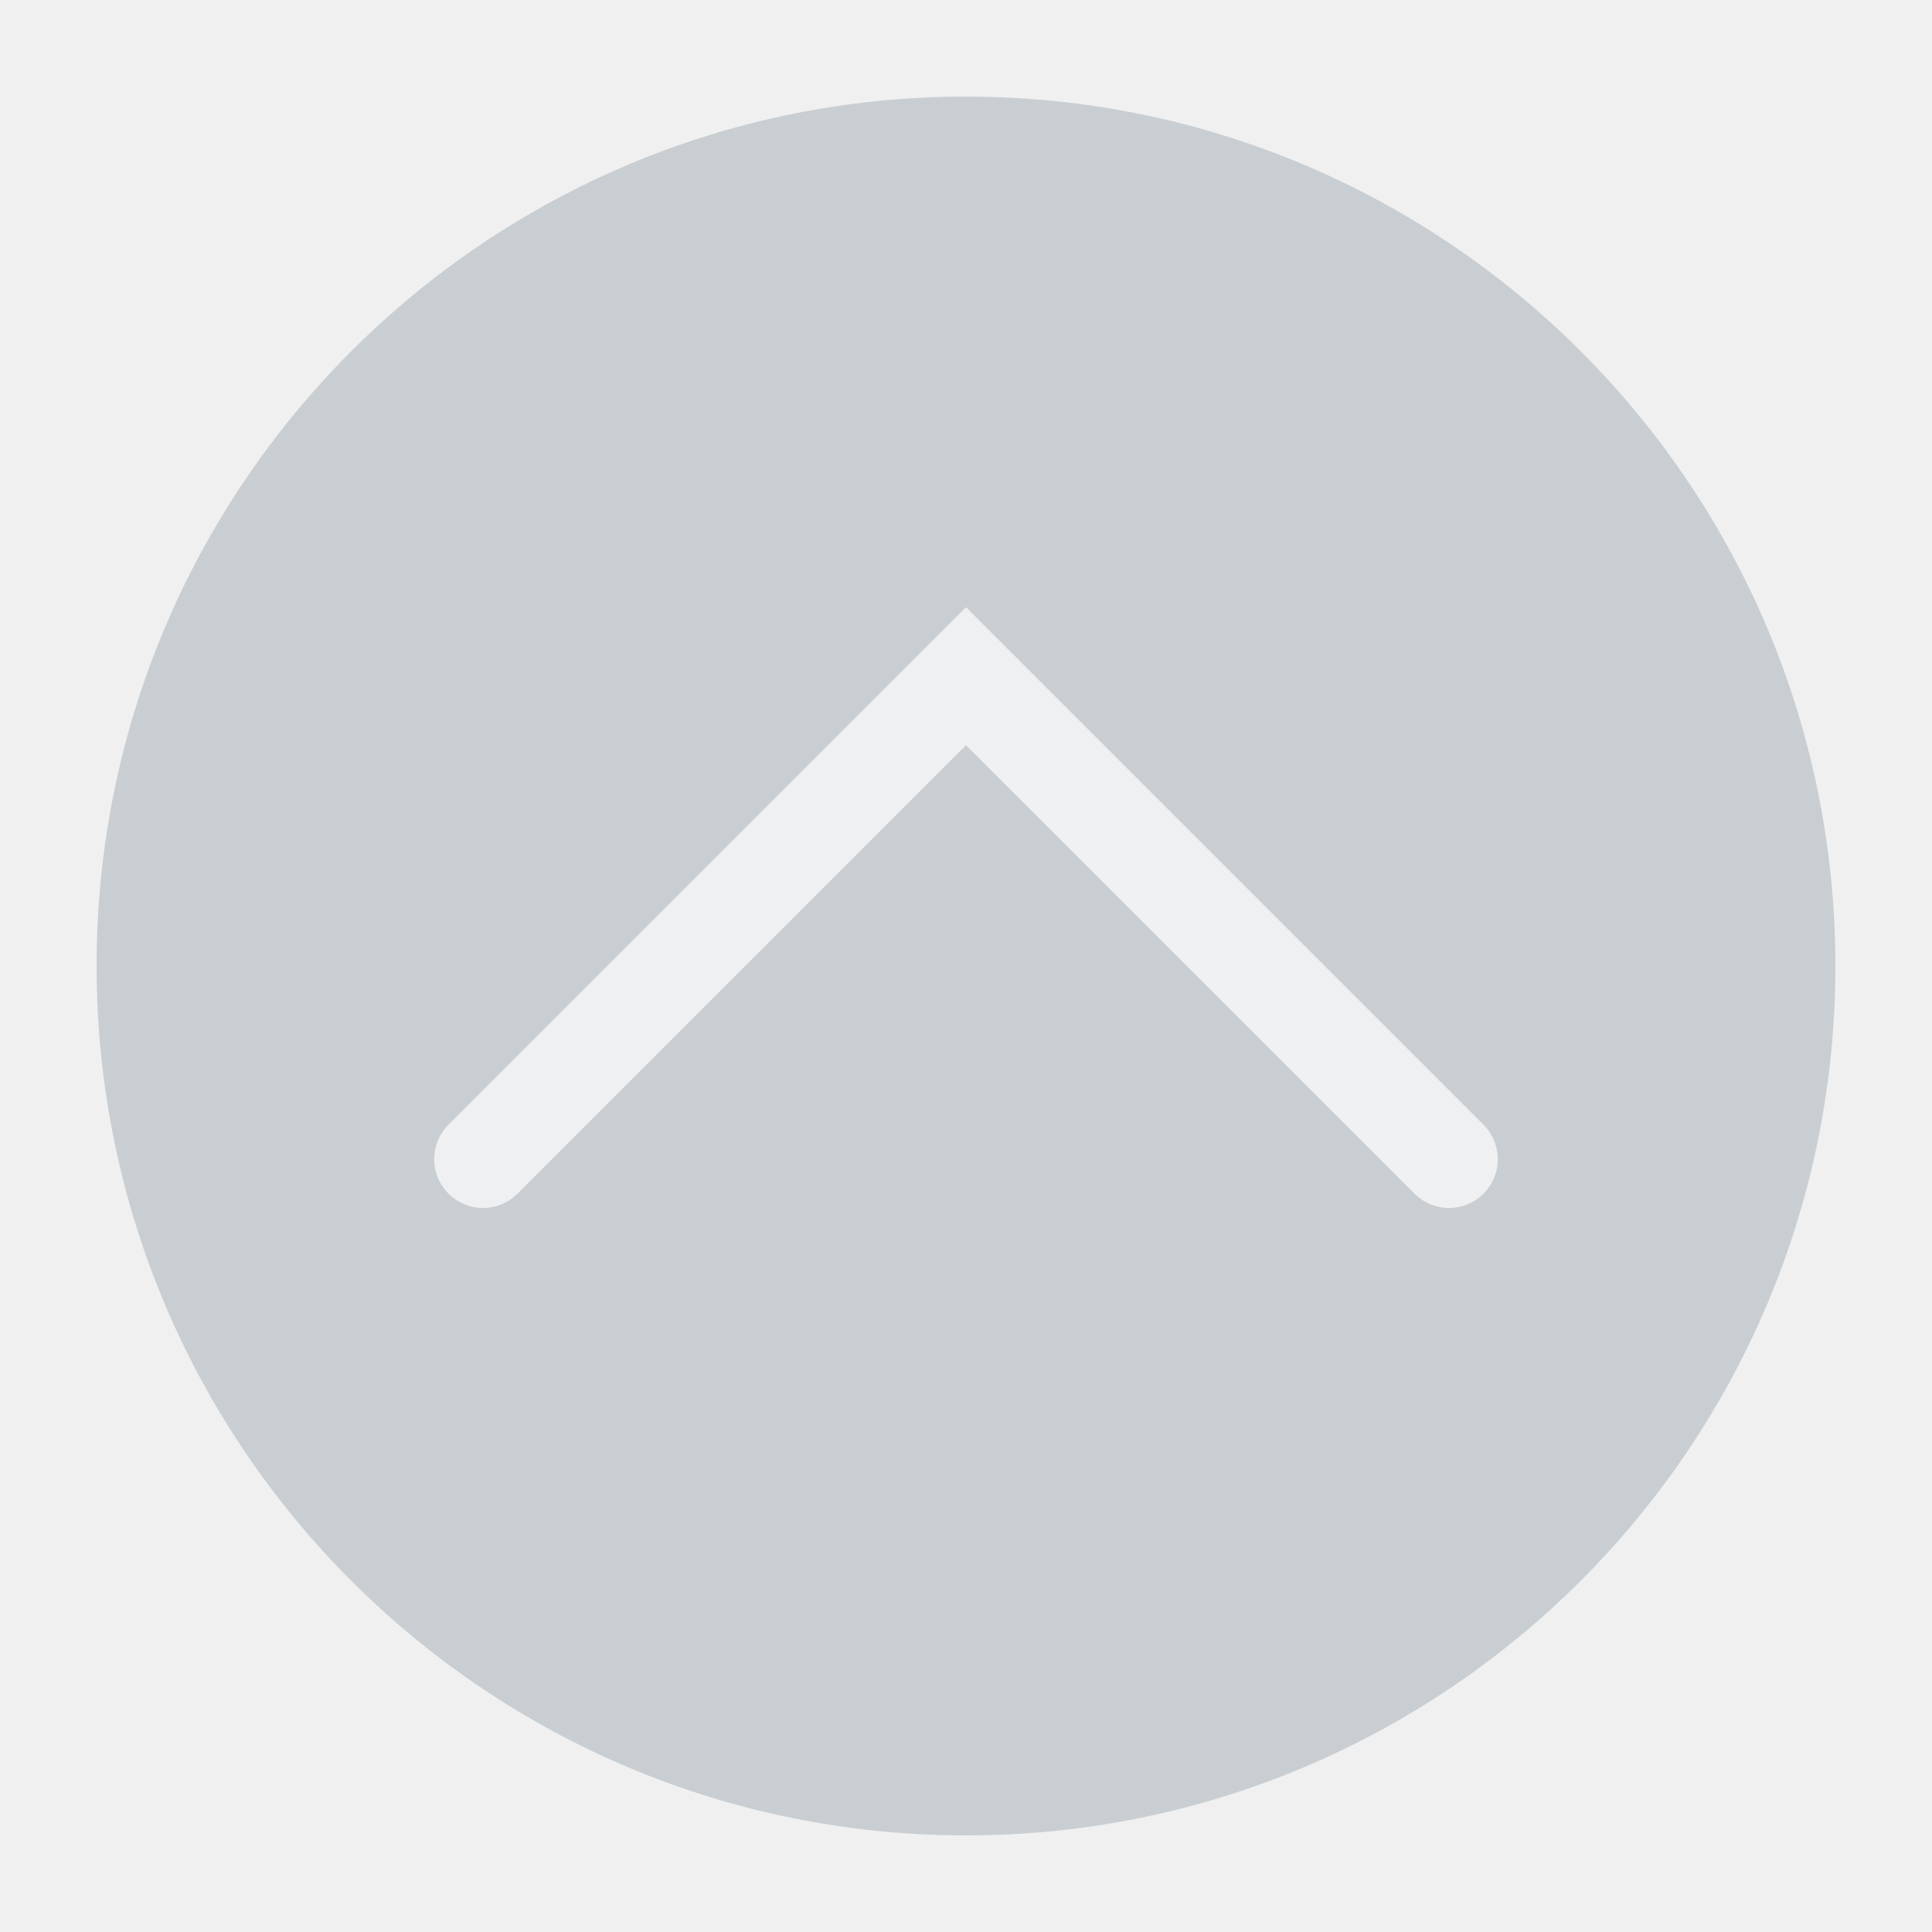
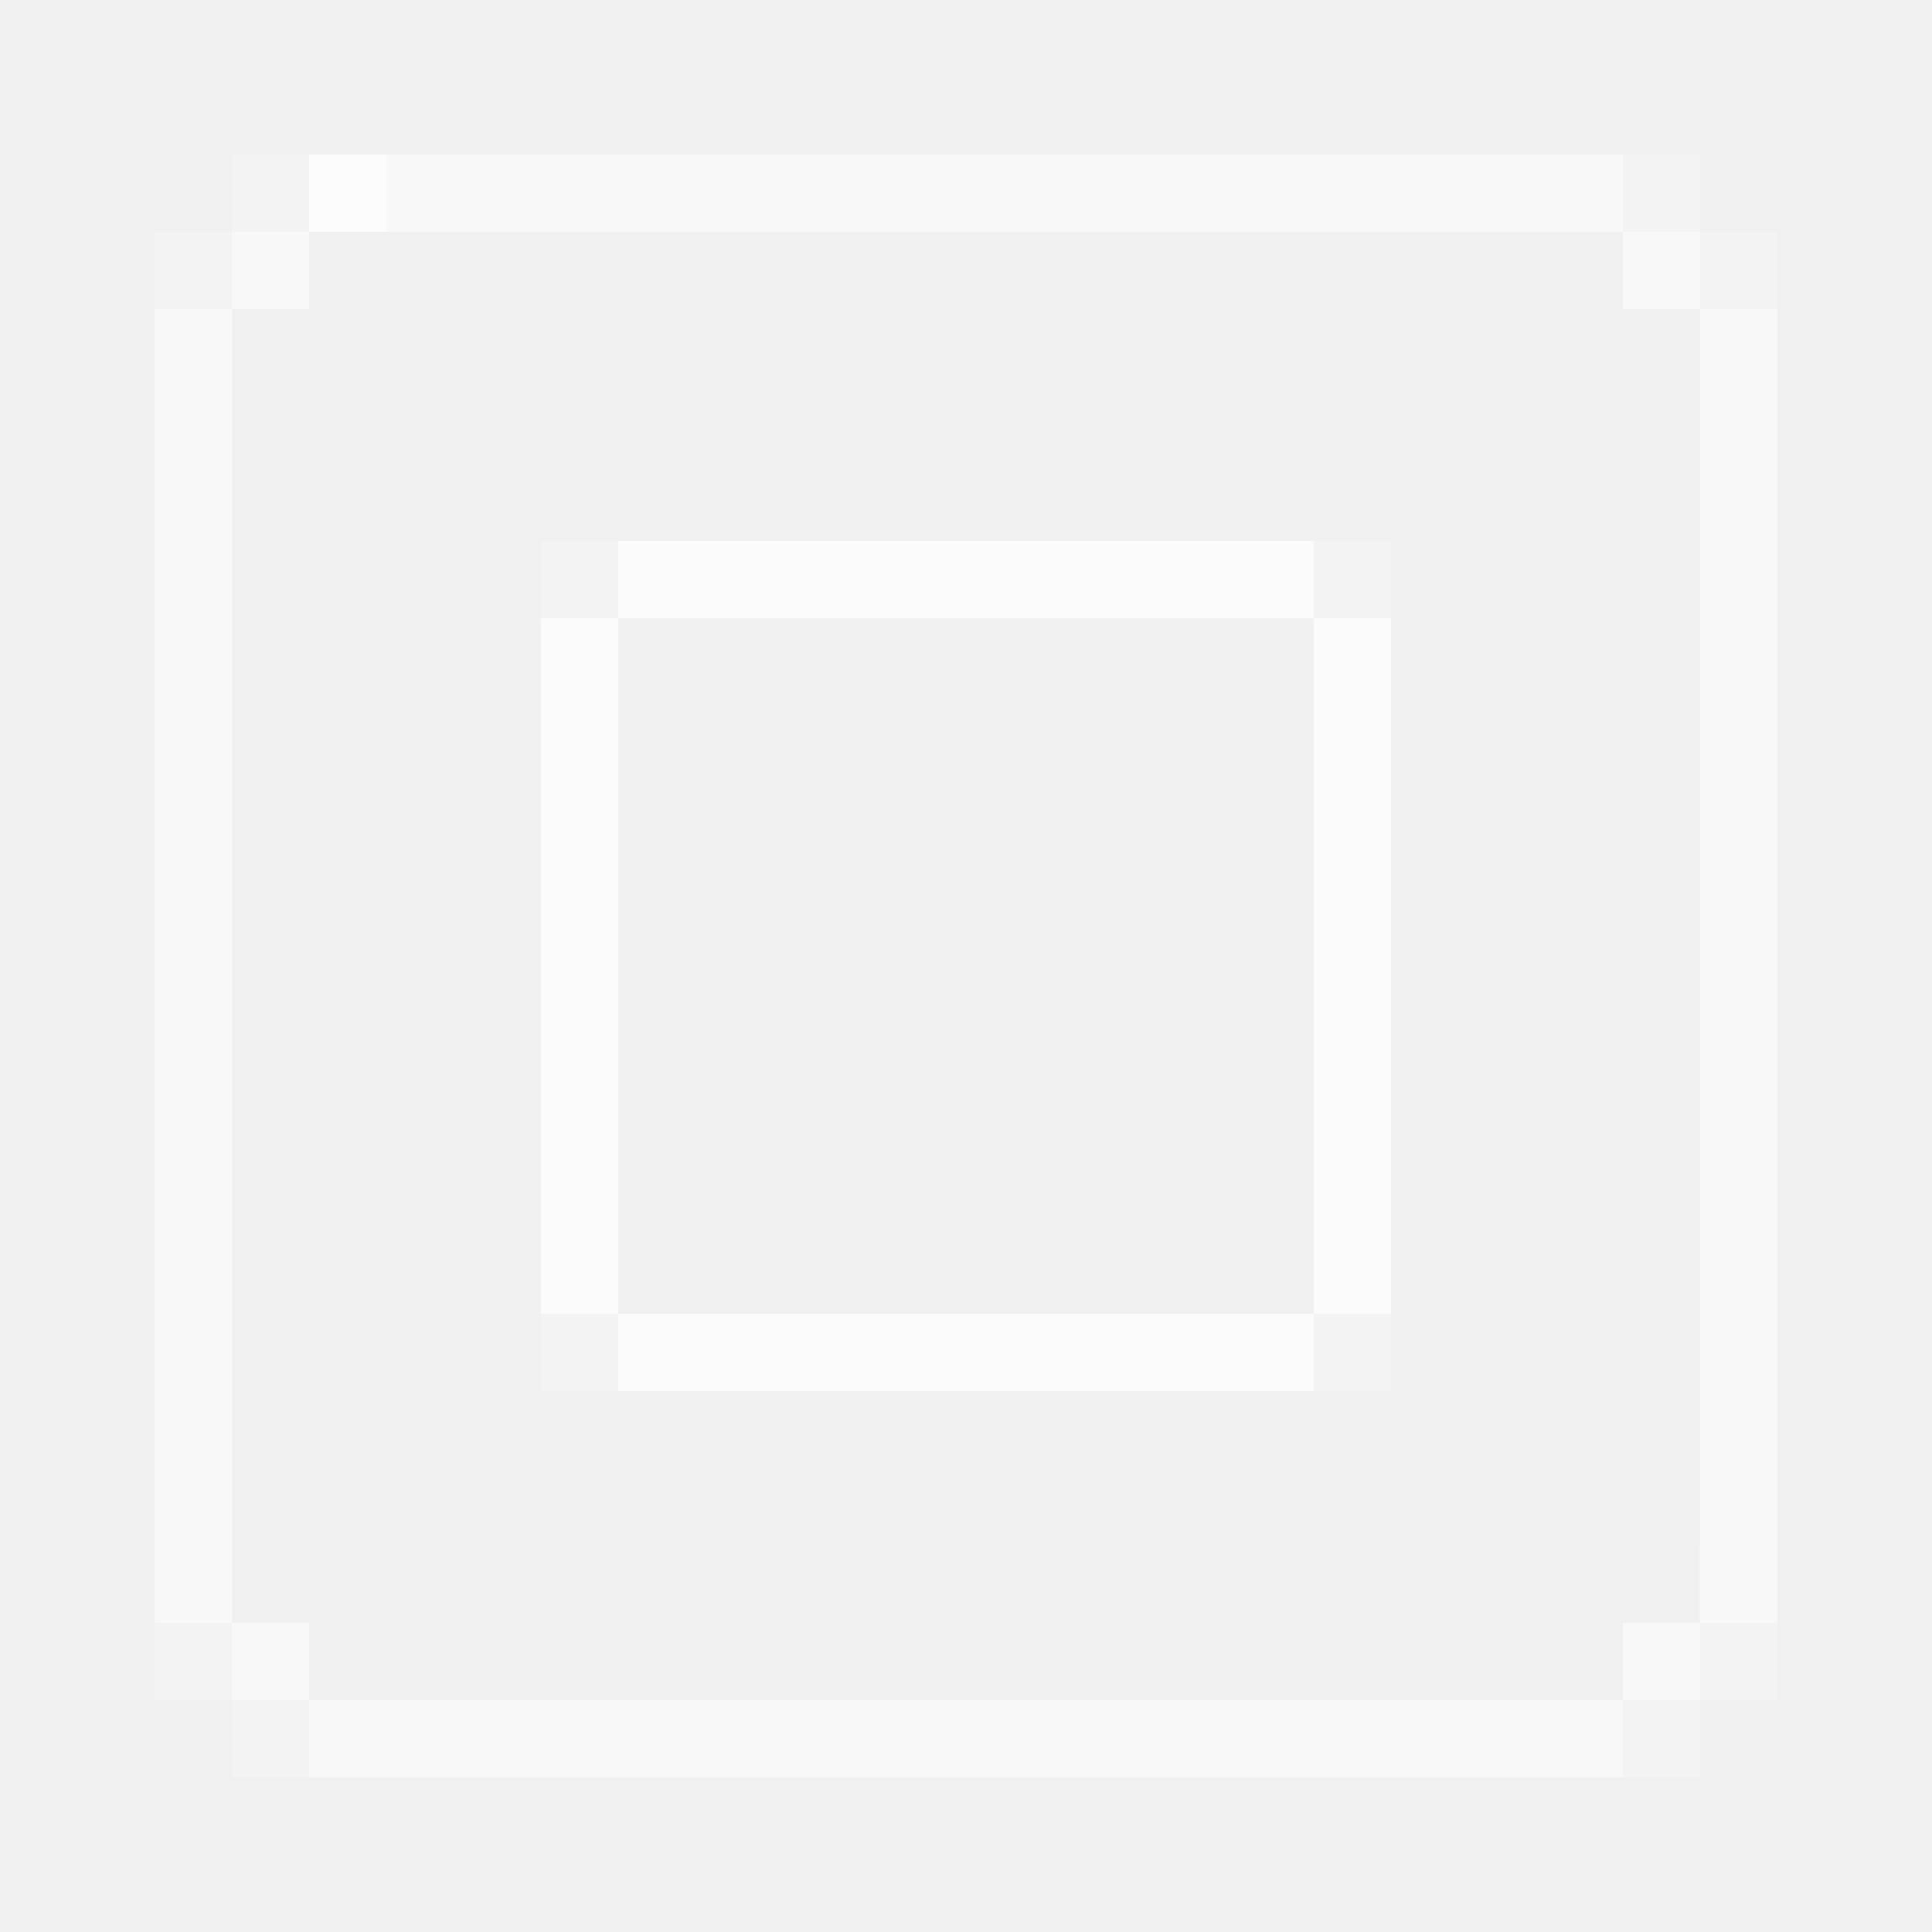
<svg xmlns="http://www.w3.org/2000/svg" viewBox="0 0 50 50" version="1.2" baseProfile="tiny">
  <defs>
- </defs>
+     <linearGradient gradientUnits="userSpaceOnUse" x1="-8.059" y1="289.752" x2="-7.795" y2="289.752" id="gradient1">
+       <stop offset="0" stop-color="#ffffff" stop-opacity="0.557" />
+     </linearGradient>
+     <linearGradient gradientUnits="userSpaceOnUse" x1="-2.768" y1="289.752" x2="-2.503" y2="289.752" id="gradient2">
+       <stop offset="0" stop-color="#ffffff" stop-opacity="0.557" />
+     </linearGradient>
+     <linearGradient gradientUnits="userSpaceOnUse" x1="286.974" y1="5.281" x2="287.239" y2="5.281" id="gradient3">
+       <stop offset="0" stop-color="#ffffff" stop-opacity="0.557" />
+     </linearGradient>
+     <linearGradient gradientUnits="userSpaceOnUse" x1="292.266" y1="5.281" x2="292.53" y2="5.281" id="gradient4">
+       <stop offset="0" stop-color="#ffffff" stop-opacity="0.557" />
+     </linearGradient>
+     <linearGradient gradientUnits="userSpaceOnUse" x1="-14.898" y1="291.492" x2="-14.633" y2="291.492" id="gradient5">
+       <stop offset="0" stop-color="#ffffff" stop-opacity="0.557" />
+     </linearGradient>
+     <linearGradient gradientUnits="userSpaceOnUse" x1="-15.162" y1="291.228" x2="-14.898" y2="291.228" id="gradient6">
+       <stop offset="0" stop-color="#ffffff" stop-opacity="0.557" />
+     </linearGradient>
+     <linearGradient gradientUnits="userSpaceOnUse" x1="-14.633" y1="291.757" x2="-14.369" y2="291.757" id="gradient7">
+       <stop offset="0" stop-color="#ffffff" stop-opacity="0.557" />
+     </linearGradient>
+     <linearGradient gradientUnits="userSpaceOnUse" x1="-14.898" y1="291.492" x2="-14.633" y2="291.492" id="gradient8">
+       <stop offset="0" stop-color="#ffffff" stop-opacity="0.557" />
+     </linearGradient>
+     <linearGradient gradientUnits="userSpaceOnUse" x1="-15.162" y1="291.228" x2="-14.898" y2="291.228" id="gradient9">
+       <stop offset="0" stop-color="#ffffff" stop-opacity="0.557" />
+     </linearGradient>
+     <linearGradient gradientUnits="userSpaceOnUse" x1="-14.633" y1="291.757" x2="-14.369" y2="291.757" id="gradient10">
+       <stop offset="0" stop-color="#ffffff" stop-opacity="0.557" />
+     </linearGradient>
+     <linearGradient gradientUnits="userSpaceOnUse" x1="2.768" y1="-287.371" x2="3.032" y2="-287.371" id="gradient11">
+       <stop offset="0" stop-color="#ffffff" stop-opacity="0.557" />
+     </linearGradient>
+     <linearGradient gradientUnits="userSpaceOnUse" x1="2.503" y1="-287.636" x2="2.768" y2="-287.636" id="gradient12">
+       <stop offset="0" stop-color="#ffffff" stop-opacity="0.557" />
+     </linearGradient>
+     <linearGradient gradientUnits="userSpaceOnUse" x1="3.032" y1="-287.107" x2="3.297" y2="-287.107" id="gradient13">
+       <stop offset="0" stop-color="#ffffff" stop-opacity="0.557" />
+     </linearGradient>
+     <linearGradient gradientUnits="userSpaceOnUse" x1="-14.898" y1="291.492" x2="-14.633" y2="291.492" id="gradient14">
+       <stop offset="0" stop-color="#ffffff" stop-opacity="0.557" />
+     </linearGradient>
+     <linearGradient gradientUnits="userSpaceOnUse" x1="-15.162" y1="291.228" x2="-14.898" y2="291.228" id="gradient15">
+       <stop offset="0" stop-color="#ffffff" stop-opacity="0.557" />
+     </linearGradient>
+     <linearGradient gradientUnits="userSpaceOnUse" x1="-14.633" y1="291.757" x2="-14.369" y2="291.757" id="gradient16">
+       <stop offset="0" stop-color="#ffffff" stop-opacity="0.82" />
+     </linearGradient>
+   </defs>
  <g fill="none" stroke="black" stroke-width="1" fill-rule="evenodd" stroke-linecap="square" stroke-linejoin="bevel">
-     <g fill="#c9ced2" fill-opacity="1" stroke="none" transform="matrix(2.5,0,0,2.5,2.5,2.5)" font-family="Noto Sans" font-size="13" font-weight="400" font-style="normal">
-       <circle cx="9" cy="9" r="9" />
+     <g fill="none" stroke="none" transform="matrix(7.55905,0,0,7.55904,64.9214,-2165.25)" font-family="Noto Sans" font-size="13" font-weight="400" font-style="normal">
+       <rect x="-8.589" y="286.445" width="6.615" height="6.615" />
    </g>
-     <g fill="none" stroke="#eff0f1" stroke-opacity="1" stroke-width="1.01" stroke-linecap="round" stroke-linejoin="miter" stroke-miterlimit="2" transform="matrix(2.5,0,0,2.5,2.5,2.5)" font-family="Noto Sans" font-size="13" font-weight="400" font-style="normal">
-       <polyline fill="none" vector-effect="none" points="4,11 9,6 14,11 " />
+     <g fill="url(#gradient1)" stroke="none" transform="matrix(7.55905,0,0,7.55904,64.9214,-2165.25)" font-family="Noto Sans" font-size="13" font-weight="400" font-style="normal">
+       <rect x="-8.059" y="287.768" width="0.265" height="3.969" />
+     </g>
+     <g fill="url(#gradient2)" stroke="none" transform="matrix(7.55905,0,0,7.55904,64.9214,-2165.25)" font-family="Noto Sans" font-size="13" font-weight="400" font-style="normal">
+       <rect x="-2.768" y="287.768" width="0.265" height="3.969" />
+     </g>
+     <g fill="url(#gradient3)" stroke="none" transform="matrix(0,7.55904,-7.55905,0,64.9214,-2165.25)" font-family="Noto Sans" font-size="13" font-weight="400" font-style="normal">
+       <rect x="286.974" y="3.297" width="0.265" height="3.969" />
+     </g>
+     <g fill="url(#gradient4)" stroke="none" transform="matrix(0,7.55904,-7.55905,0,64.9214,-2165.25)" font-family="Noto Sans" font-size="13" font-weight="400" font-style="normal">
+       <rect x="292.266" y="3.297" width="0.265" height="3.969" />
+     </g>
+     <g fill="url(#gradient5)" stroke="none" transform="matrix(7.55905,0,0,7.55904,118.614,-2160.4)" font-family="Noto Sans" font-size="13" font-weight="400" font-style="normal">
+       <rect x="-14.898" y="291.36" width="0.265" height="0.265" />
+     </g>
+     <g fill="url(#gradient6)" stroke="none" transform="matrix(7.55905,0,0,7.55904,118.614,-2160.4)" font-family="Noto Sans" font-size="13" font-weight="400" font-style="normal">
+       <rect x="-15.162" y="291.095" width="0.265" height="0.265" />
+     </g>
+     <g fill="url(#gradient7)" stroke="none" transform="matrix(7.55905,0,0,7.55904,118.614,-2160.4)" font-family="Noto Sans" font-size="13" font-weight="400" font-style="normal">
+       <rect x="-14.633" y="291.624" width="0.265" height="0.265" />
+     </g>
+     <g fill="url(#gradient8)" stroke="none" transform="matrix(-7.55905,0,0,7.55904,-68.6143,-2160.4)" font-family="Noto Sans" font-size="13" font-weight="400" font-style="normal">
+       <rect x="-14.898" y="291.36" width="0.265" height="0.265" />
+     </g>
+     <g fill="url(#gradient9)" stroke="none" transform="matrix(-7.55905,0,0,7.55904,-68.6143,-2160.4)" font-family="Noto Sans" font-size="13" font-weight="400" font-style="normal">
+       <rect x="-15.162" y="291.095" width="0.265" height="0.265" />
+     </g>
+     <g fill="url(#gradient10)" stroke="none" transform="matrix(-7.55905,0,0,7.55904,-68.6143,-2160.4)" font-family="Noto Sans" font-size="13" font-weight="400" font-style="normal">
+       <rect x="-14.633" y="291.624" width="0.265" height="0.265" />
+     </g>
+     <g fill="url(#gradient11)" stroke="none" transform="matrix(-7.55905,0,0,-7.55904,64.9214,-2165.25)" font-family="Noto Sans" font-size="13" font-weight="400" font-style="normal">
+       <rect x="2.768" y="-287.503" width="0.265" height="0.265" />
+     </g>
+     <g fill="url(#gradient12)" stroke="none" transform="matrix(-7.55905,0,0,-7.55904,64.9214,-2165.25)" font-family="Noto Sans" font-size="13" font-weight="400" font-style="normal">
+       <rect x="2.503" y="-287.768" width="0.265" height="0.265" />
+     </g>
+     <g fill="url(#gradient13)" stroke="none" transform="matrix(-7.55905,0,0,-7.55904,64.9214,-2165.25)" font-family="Noto Sans" font-size="13" font-weight="400" font-style="normal">
+       <rect x="3.032" y="-287.239" width="0.265" height="0.265" />
+     </g>
+     <g fill="url(#gradient14)" stroke="none" transform="matrix(7.55905,0,0,-7.55904,118.614,2210.4)" font-family="Noto Sans" font-size="13" font-weight="400" font-style="normal">
+       <rect x="-14.898" y="291.36" width="0.265" height="0.265" />
+     </g>
+     <g fill="url(#gradient15)" stroke="none" transform="matrix(7.55905,0,0,-7.55904,118.614,2210.4)" font-family="Noto Sans" font-size="13" font-weight="400" font-style="normal">
+       <rect x="-15.162" y="291.095" width="0.265" height="0.265" />
+     </g>
+     <g fill="url(#gradient16)" stroke="none" transform="matrix(7.55905,0,0,-7.55904,118.614,2210.4)" font-family="Noto Sans" font-size="13" font-weight="400" font-style="normal">
+       <rect x="-14.633" y="291.624" width="0.265" height="0.265" />
+     </g>
+     <g fill="none" stroke="none" transform="matrix(7.55905,0,0,7.55904,64.9214,-2165.25)" font-family="Noto Sans" font-size="13" font-weight="400" font-style="normal">
+       <rect x="-8.589" y="286.445" width="6.615" height="6.615" />
+     </g>
+     <g fill="#ffffff" fill-opacity="1" stroke="none" transform="matrix(7.55905,0,0,7.55904,64.9214,-2165.25)" font-family="Noto Sans" font-size="13" font-weight="400" font-style="normal" opacity="0.722">
+       <rect x="-6.472" y="290.943" width="2.381" height="0.265" />
+     </g>
+     <g fill="#ffffff" fill-opacity="1" stroke="none" transform="matrix(7.55905,0,0,7.55904,64.9214,-2165.25)" font-family="Noto Sans" font-size="13" font-weight="400" font-style="normal" opacity="0.722">
+       <rect x="-6.472" y="288.297" width="2.381" height="0.265" />
+     </g>
+     <g fill="#ffffff" fill-opacity="1" stroke="none" transform="matrix(0,7.55904,-7.55905,0,64.9214,-2165.25)" font-family="Noto Sans" font-size="13" font-weight="400" font-style="normal" opacity="0.722">
+       <rect x="288.562" y="3.826" width="2.381" height="0.265" />
+     </g>
+     <g fill="#ffffff" fill-opacity="1" stroke="none" transform="matrix(0,7.55904,-7.55905,0,64.9214,-2165.25)" font-family="Noto Sans" font-size="13" font-weight="400" font-style="normal" opacity="0.722">
+       <rect x="288.562" y="6.472" width="2.381" height="0.265" />
+     </g>
+     <g fill="#ffffff" fill-opacity="1" stroke="none" transform="matrix(0,7.55904,-7.55905,0,64.9214,-2165.25)" font-family="Noto Sans" font-size="13" font-weight="400" font-style="normal" opacity="0.22">
+       <rect x="290.943" y="6.472" width="0.265" height="0.265" />
+     </g>
+     <g fill="#ffffff" fill-opacity="1" stroke="none" transform="matrix(0,7.55904,-7.55905,0,64.9214,-2165.25)" font-family="Noto Sans" font-size="13" font-weight="400" font-style="normal" opacity="0.22">
+       <rect x="290.943" y="3.826" width="0.265" height="0.265" />
+     </g>
+     <g fill="#ffffff" fill-opacity="1" stroke="none" transform="matrix(0,7.55904,-7.55905,0,64.9214,-2165.25)" font-family="Noto Sans" font-size="13" font-weight="400" font-style="normal" opacity="0.22">
+       <rect x="288.297" y="3.826" width="0.265" height="0.265" />
+     </g>
+     <g fill="#ffffff" fill-opacity="1" stroke="none" transform="matrix(0,7.55904,-7.55905,0,64.9214,-2165.25)" font-family="Noto Sans" font-size="13" font-weight="400" font-style="normal" opacity="0.22">
+       <rect x="288.297" y="6.472" width="0.265" height="0.265" />
+     </g>
+     <g fill="#ffffff" fill-opacity="1" stroke="none" transform="matrix(-7.55905,0,0,-7.55904,64.9214,-2165.25)" font-family="Noto Sans" font-size="13" font-weight="400" font-style="normal" opacity="0.219">
+       <rect x="2.768" y="-287.239" width="0.265" height="0.265" />
+     </g>
+     <g fill="#ffffff" fill-opacity="1" stroke="none" transform="matrix(-7.55905,0,0,-7.55904,64.9214,-2165.25)" font-family="Noto Sans" font-size="13" font-weight="400" font-style="normal" opacity="0.219">
+       <rect x="2.503" y="-287.503" width="0.265" height="0.265" />
+     </g>
+     <g fill="#ffffff" fill-opacity="1" stroke="none" transform="matrix(-7.55905,0,0,-7.55904,64.9214,-2165.25)" font-family="Noto Sans" font-size="13" font-weight="400" font-style="normal" opacity="0.219">
+       <rect x="2.503" y="-292.266" width="0.265" height="0.265" />
+     </g>
+     <g fill="#ffffff" fill-opacity="1" stroke="none" transform="matrix(-7.55905,0,0,-7.55904,64.9214,-2165.25)" font-family="Noto Sans" font-size="13" font-weight="400" font-style="normal" opacity="0.219">
+       <rect x="2.768" y="-292.53" width="0.265" height="0.265" />
+     </g>
+     <g fill="#ffffff" fill-opacity="1" stroke="none" transform="matrix(-7.55905,0,0,-7.55904,64.9214,-2165.25)" font-family="Noto Sans" font-size="13" font-weight="400" font-style="normal" opacity="0.219">
+       <rect x="7.53" y="-292.53" width="0.265" height="0.265" />
+     </g>
+     <g fill="#ffffff" fill-opacity="1" stroke="none" transform="matrix(-7.55905,0,0,-7.55904,64.9214,-2165.25)" font-family="Noto Sans" font-size="13" font-weight="400" font-style="normal" opacity="0.219">
+       <rect x="7.795" y="-292.266" width="0.265" height="0.265" />
+     </g>
+     <g fill="#ffffff" fill-opacity="1" stroke="none" transform="matrix(-7.55905,0,0,-7.55904,64.9214,-2165.25)" font-family="Noto Sans" font-size="13" font-weight="400" font-style="normal" opacity="0.219">
+       <rect x="7.795" y="-287.503" width="0.265" height="0.265" />
+     </g>
+     <g fill="#ffffff" fill-opacity="1" stroke="none" transform="matrix(-7.55905,0,0,-7.55904,64.9214,-2165.25)" font-family="Noto Sans" font-size="13" font-weight="400" font-style="normal" opacity="0.219">
+       <rect x="7.53" y="-287.239" width="0.265" height="0.265" />
    </g>
    <g fill="none" stroke="#000000" stroke-opacity="1" stroke-width="1" stroke-linecap="square" stroke-linejoin="bevel" transform="matrix(1,0,0,1,0,0)" font-family="Noto Sans" font-size="13" font-weight="400" font-style="normal">
</g>
  </g>
</svg>
